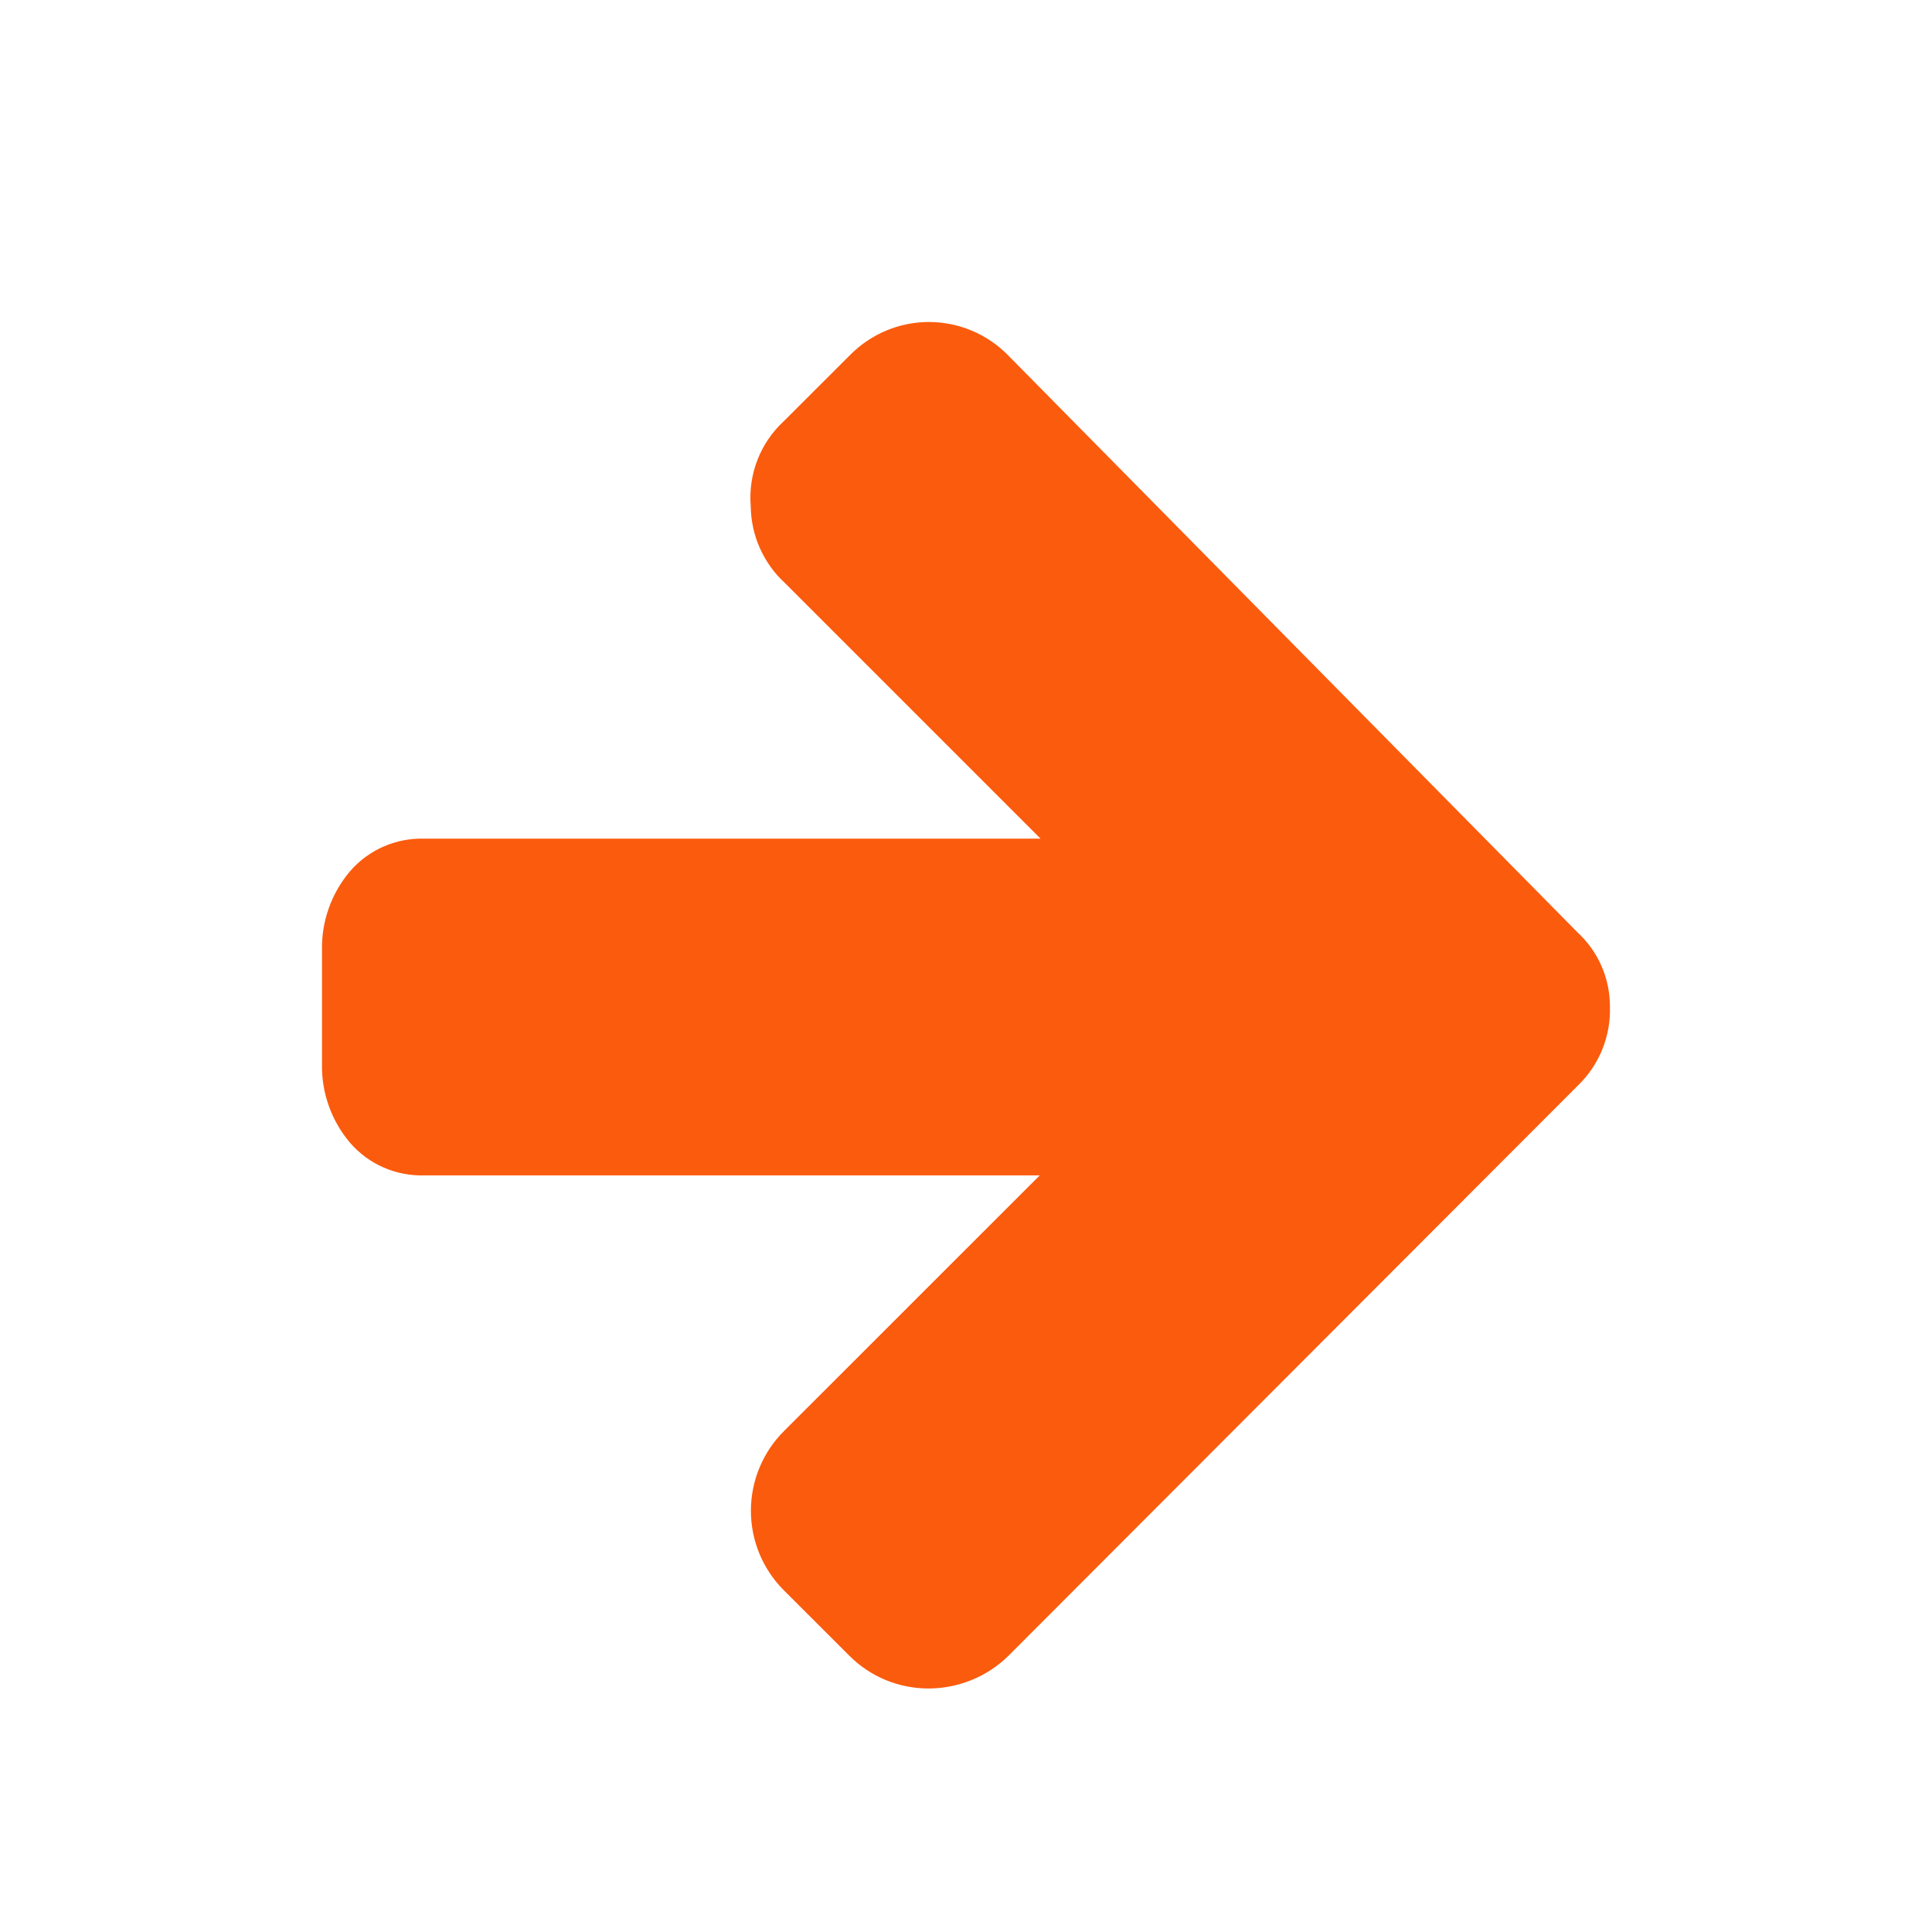
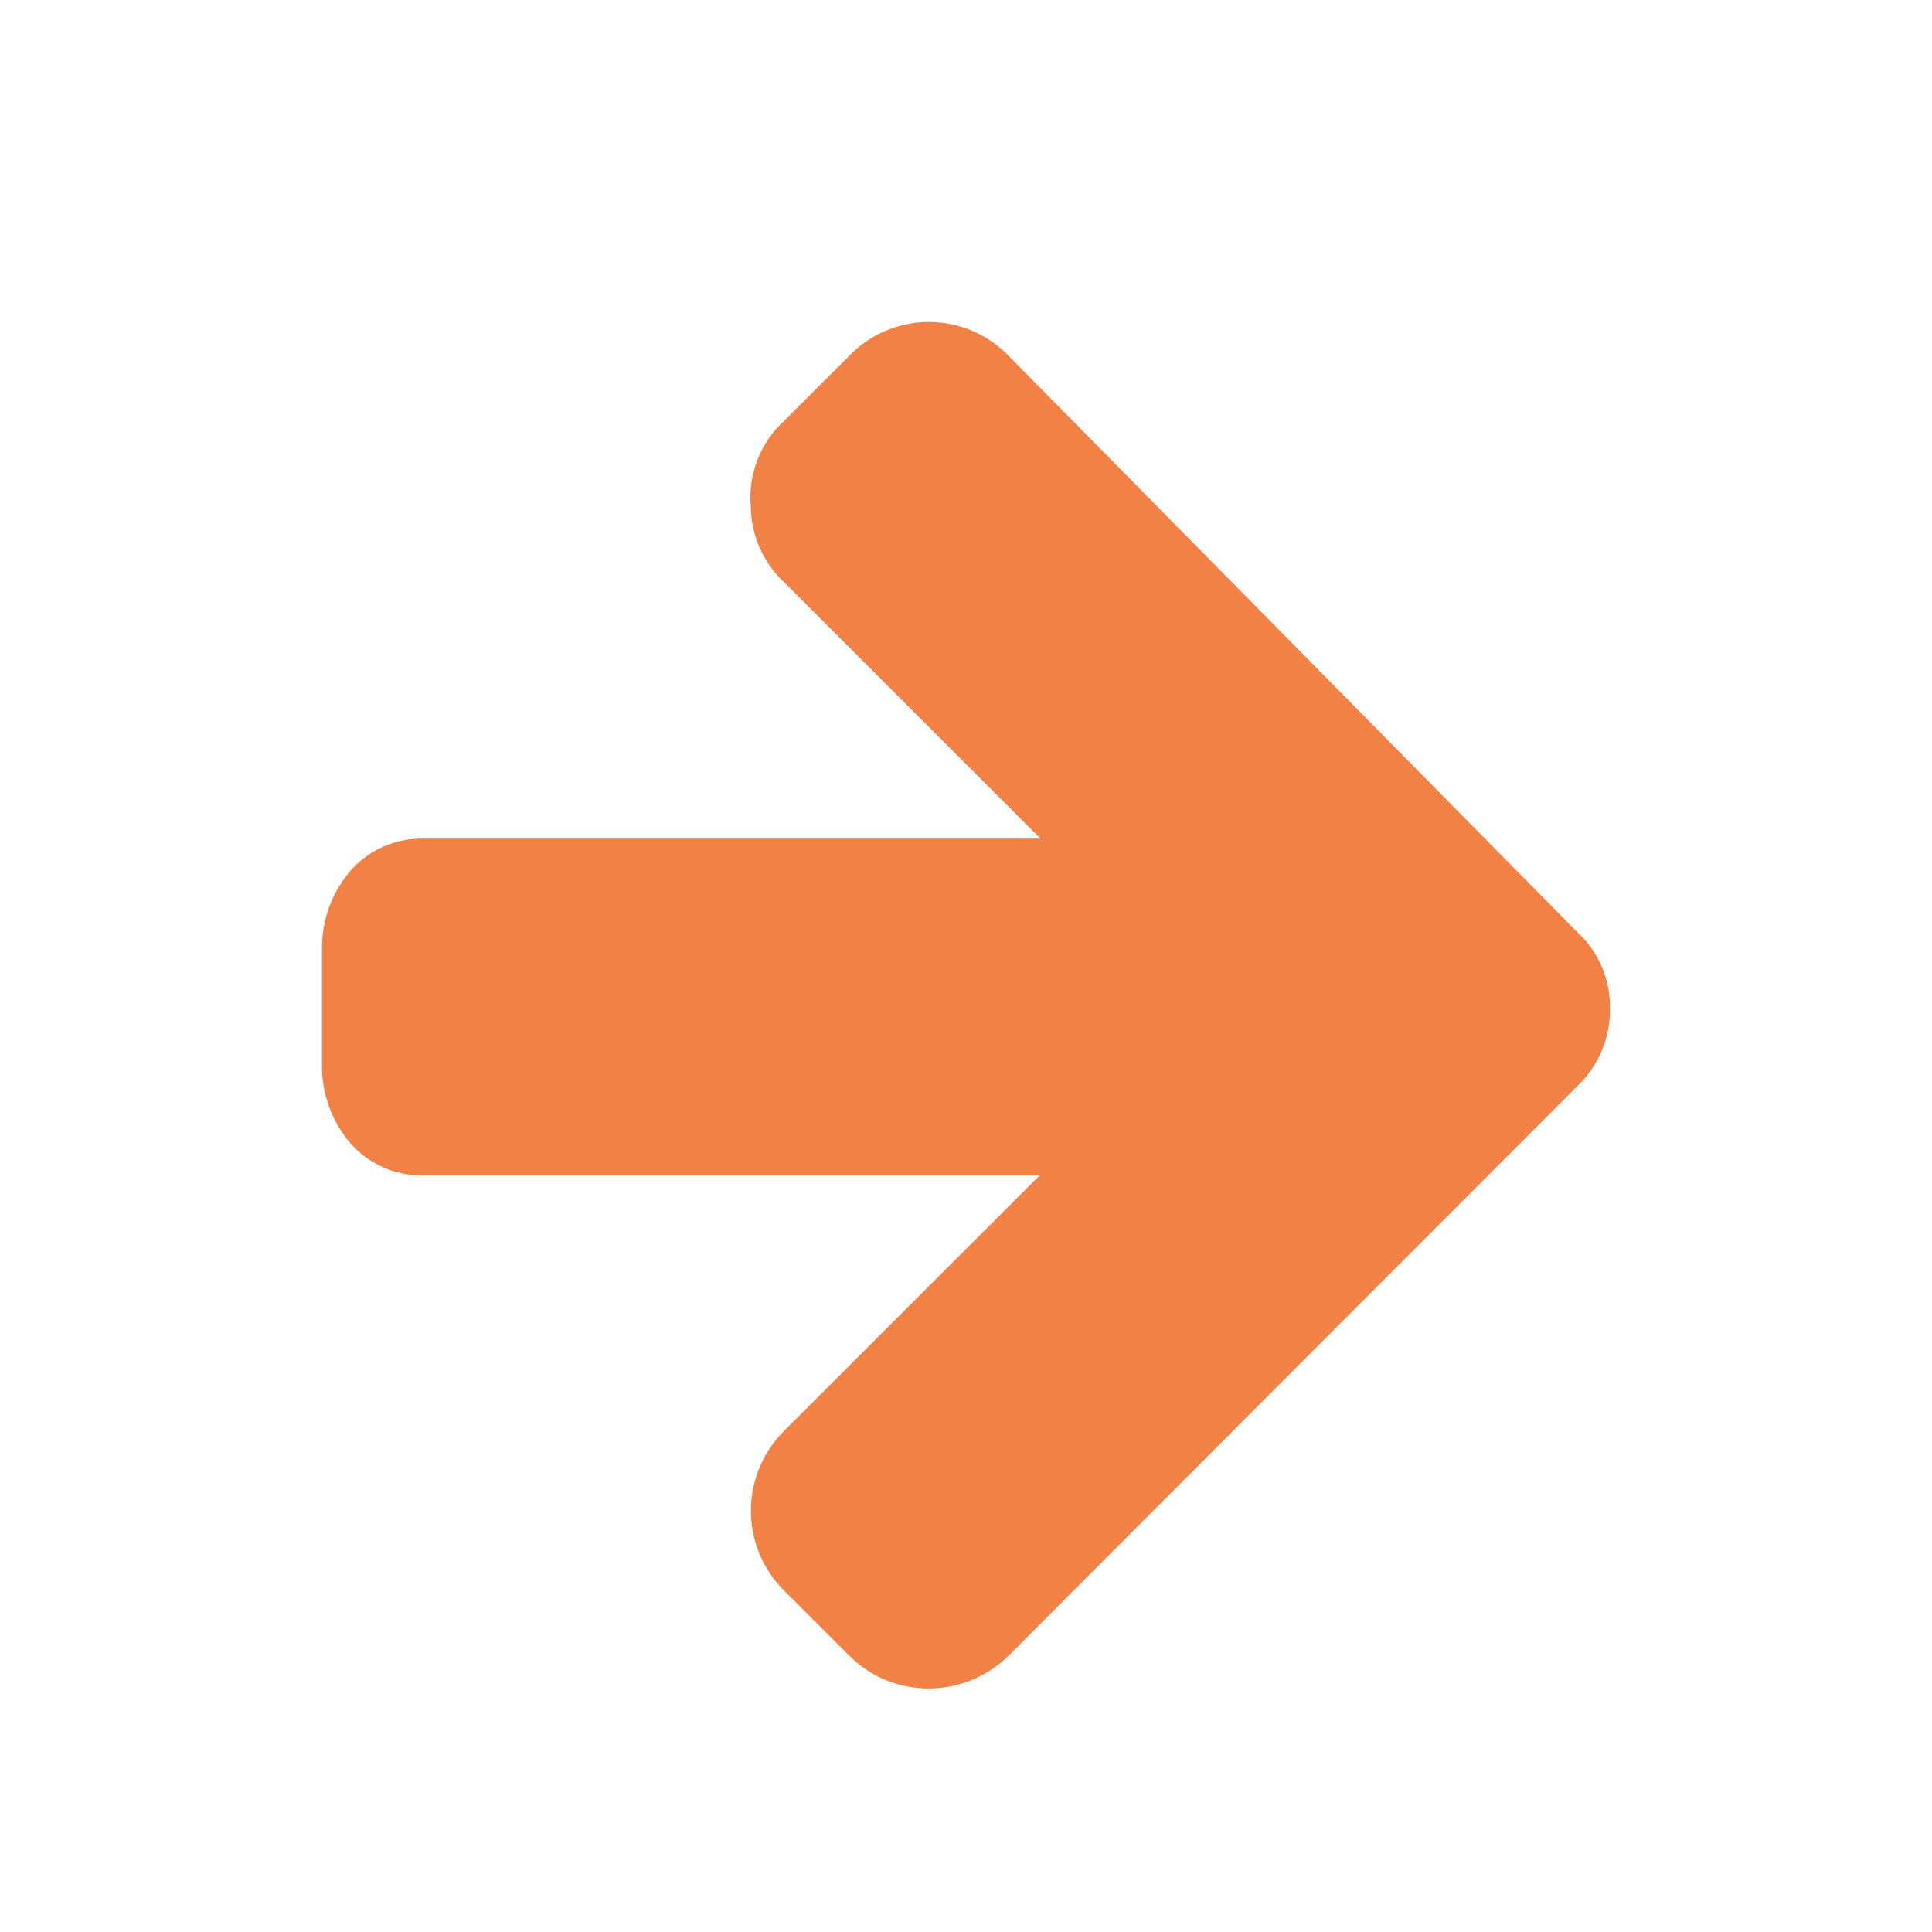
<svg xmlns="http://www.w3.org/2000/svg" width="24px" height="24px" viewBox="0 0 24 24" version="1.1">
  <g id="Icon/Arrow/Right" stroke="none" stroke-width="1" fill="none" fill-rule="evenodd">
-     <path d="M19.999,12.504 C20.011,12.875 19.865,13.233 19.597,13.489 L12.524,20.572 C12.258,20.832 11.9,20.976 11.529,20.975 C11.164,20.974 10.814,20.83 10.555,20.572 L9.739,19.757 C9.476,19.495 9.328,19.139 9.328,18.767 C9.328,18.396 9.476,18.039 9.739,17.777 L12.916,14.601 L5.271,14.601 C4.919,14.611 4.581,14.464 4.35,14.198 C4.117,13.924 3.992,13.574 4,13.214 L4,11.805 C3.992,11.445 4.117,11.095 4.35,10.821 C4.581,10.555 4.919,10.408 5.271,10.418 L12.926,10.418 L9.75,7.242 C9.483,6.996 9.33,6.651 9.326,6.289 C9.293,5.891 9.445,5.5 9.739,5.23 L10.555,4.415 C10.814,4.15 11.169,4 11.539,4 C11.91,4 12.265,4.15 12.524,4.415 L19.597,11.583 C19.854,11.82 20,12.154 19.999,12.504 L19.999,12.504 Z" id="Path" fill="#fb5b0d" />
+     <path d="M19.999,12.504 C20.011,12.875 19.865,13.233 19.597,13.489 L12.524,20.572 C12.258,20.832 11.9,20.976 11.529,20.975 C11.164,20.974 10.814,20.83 10.555,20.572 L9.739,19.757 C9.476,19.495 9.328,19.139 9.328,18.767 C9.328,18.396 9.476,18.039 9.739,17.777 L12.916,14.601 L5.271,14.601 C4.919,14.611 4.581,14.464 4.35,14.198 C4.117,13.924 3.992,13.574 4,13.214 L4,11.805 C3.992,11.445 4.117,11.095 4.35,10.821 C4.581,10.555 4.919,10.408 5.271,10.418 L12.926,10.418 L9.75,7.242 C9.483,6.996 9.33,6.651 9.326,6.289 C9.293,5.891 9.445,5.5 9.739,5.23 L10.555,4.415 C10.814,4.15 11.169,4 11.539,4 C11.91,4 12.265,4.15 12.524,4.415 L19.597,11.583 C19.854,11.82 20,12.154 19.999,12.504 L19.999,12.504 Z" id="Path" fill="#F28146" />
  </g>
</svg>
